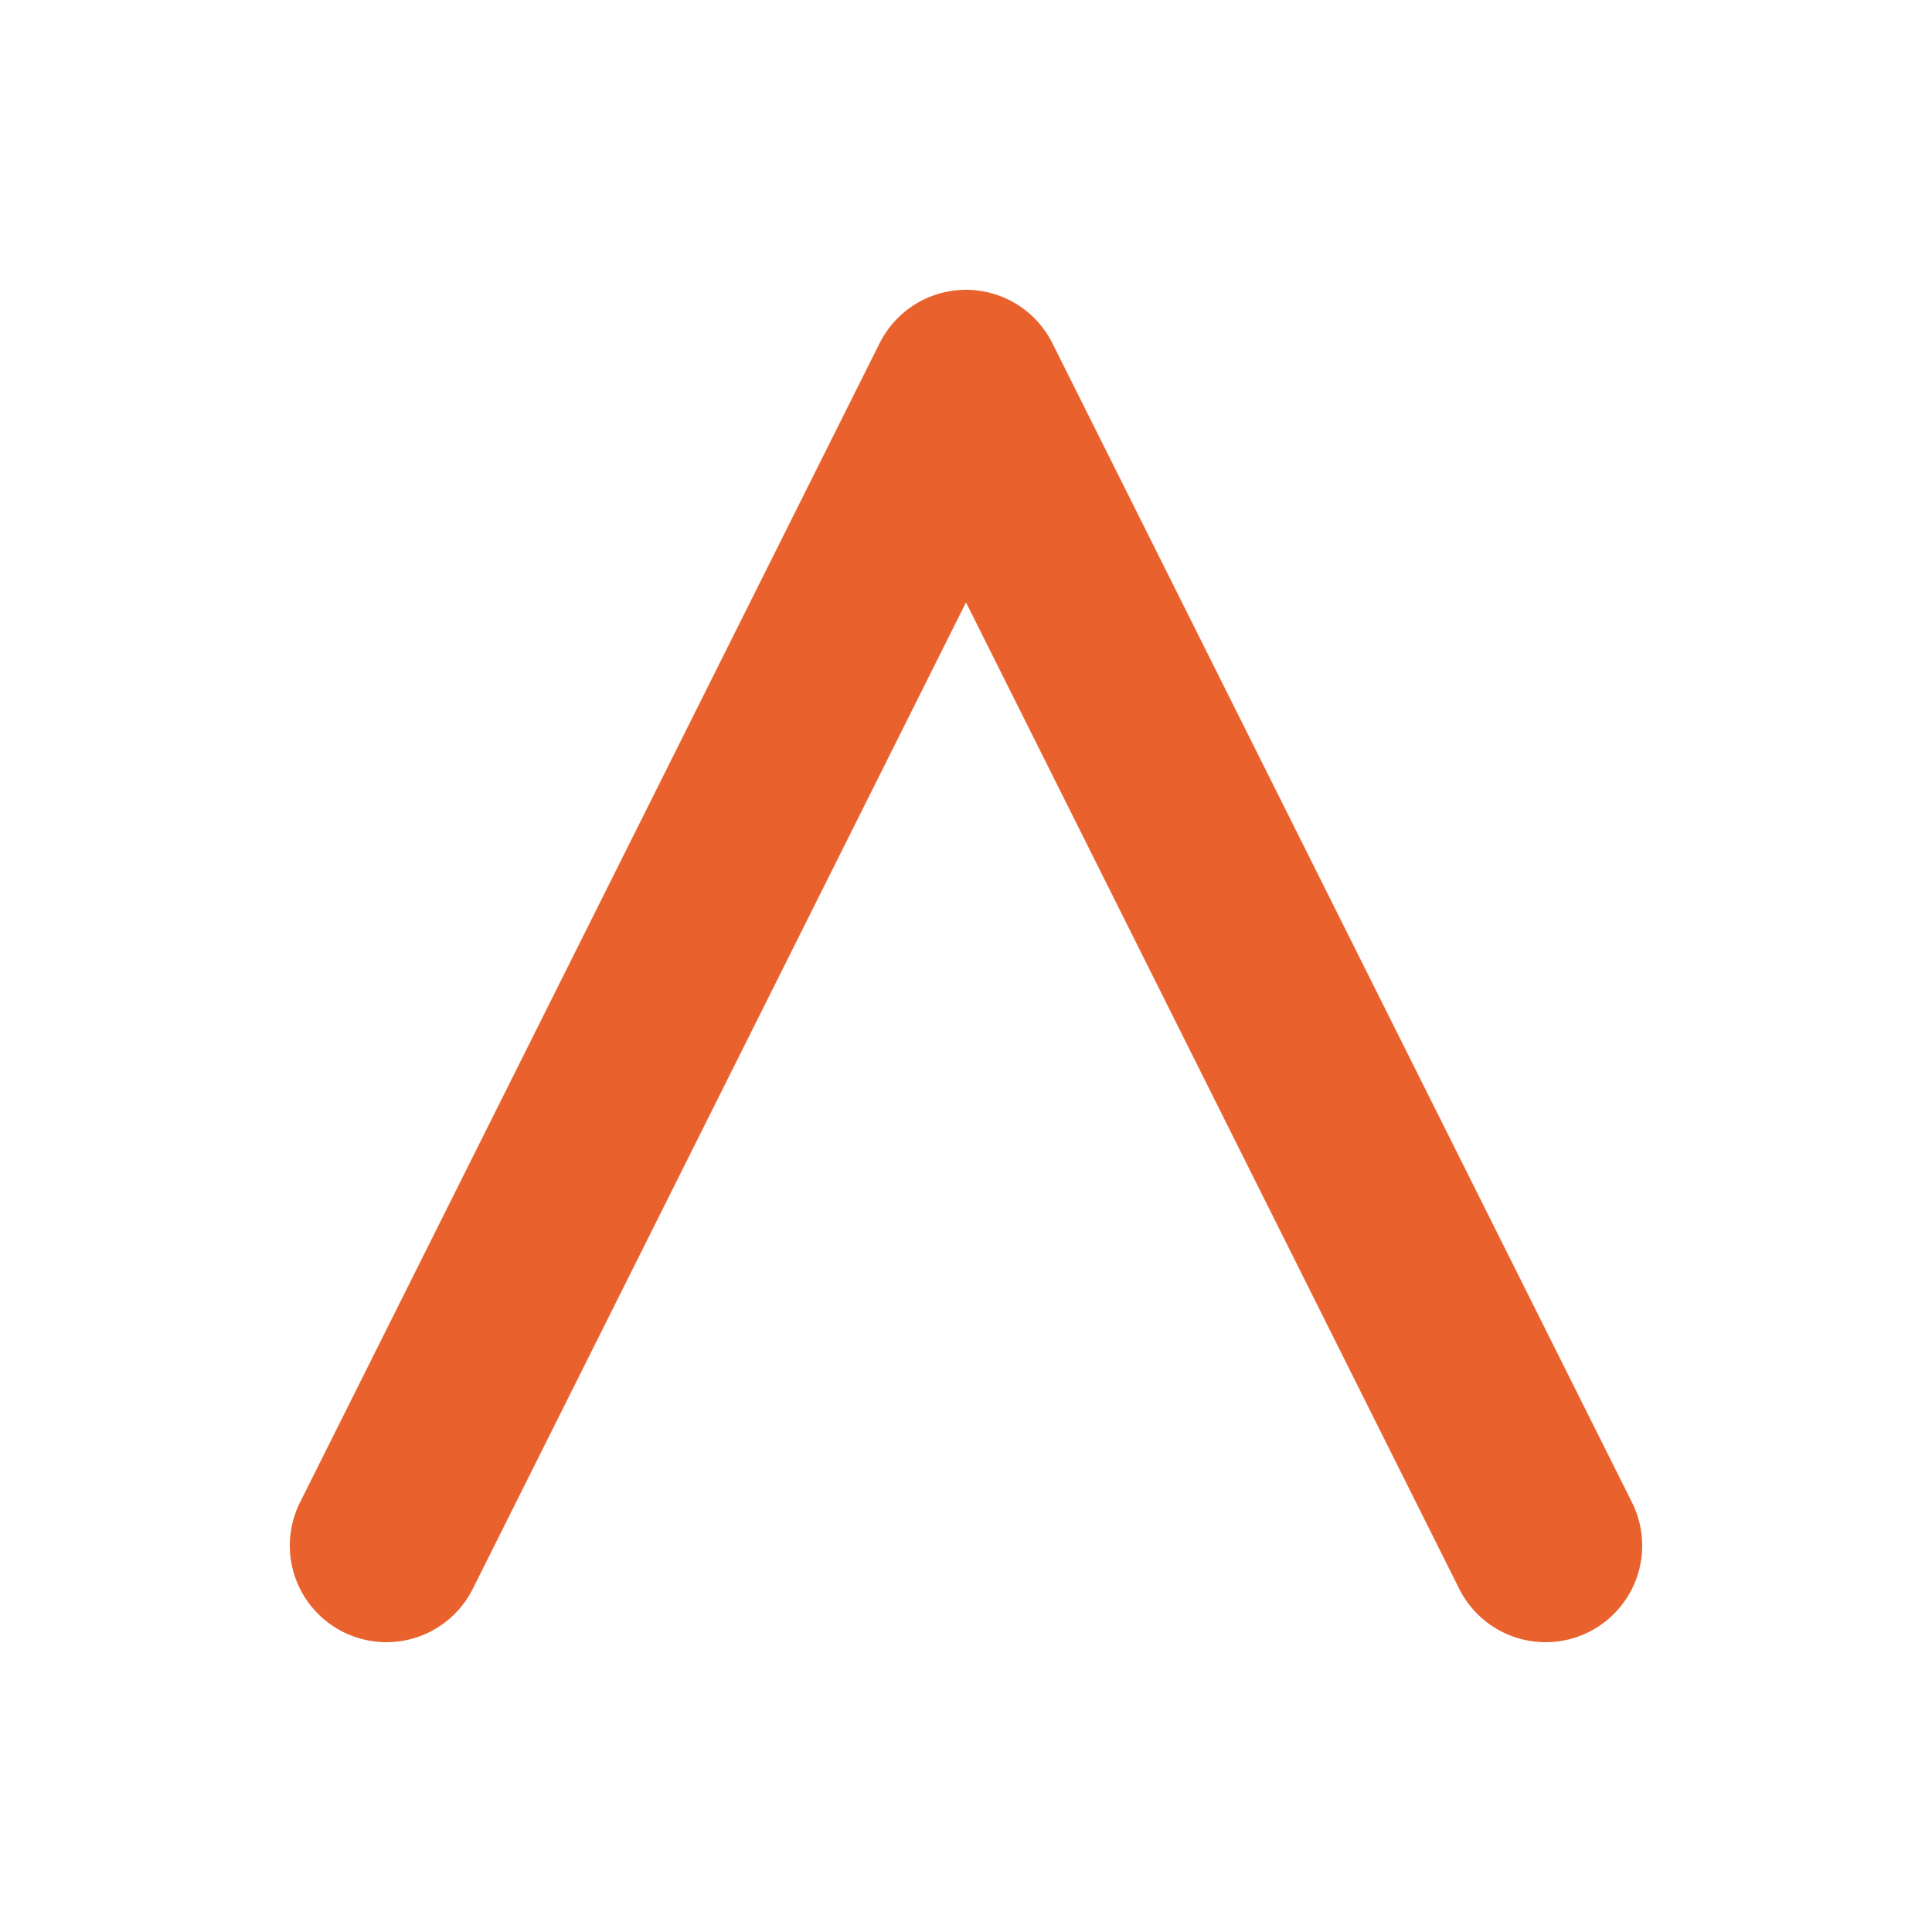
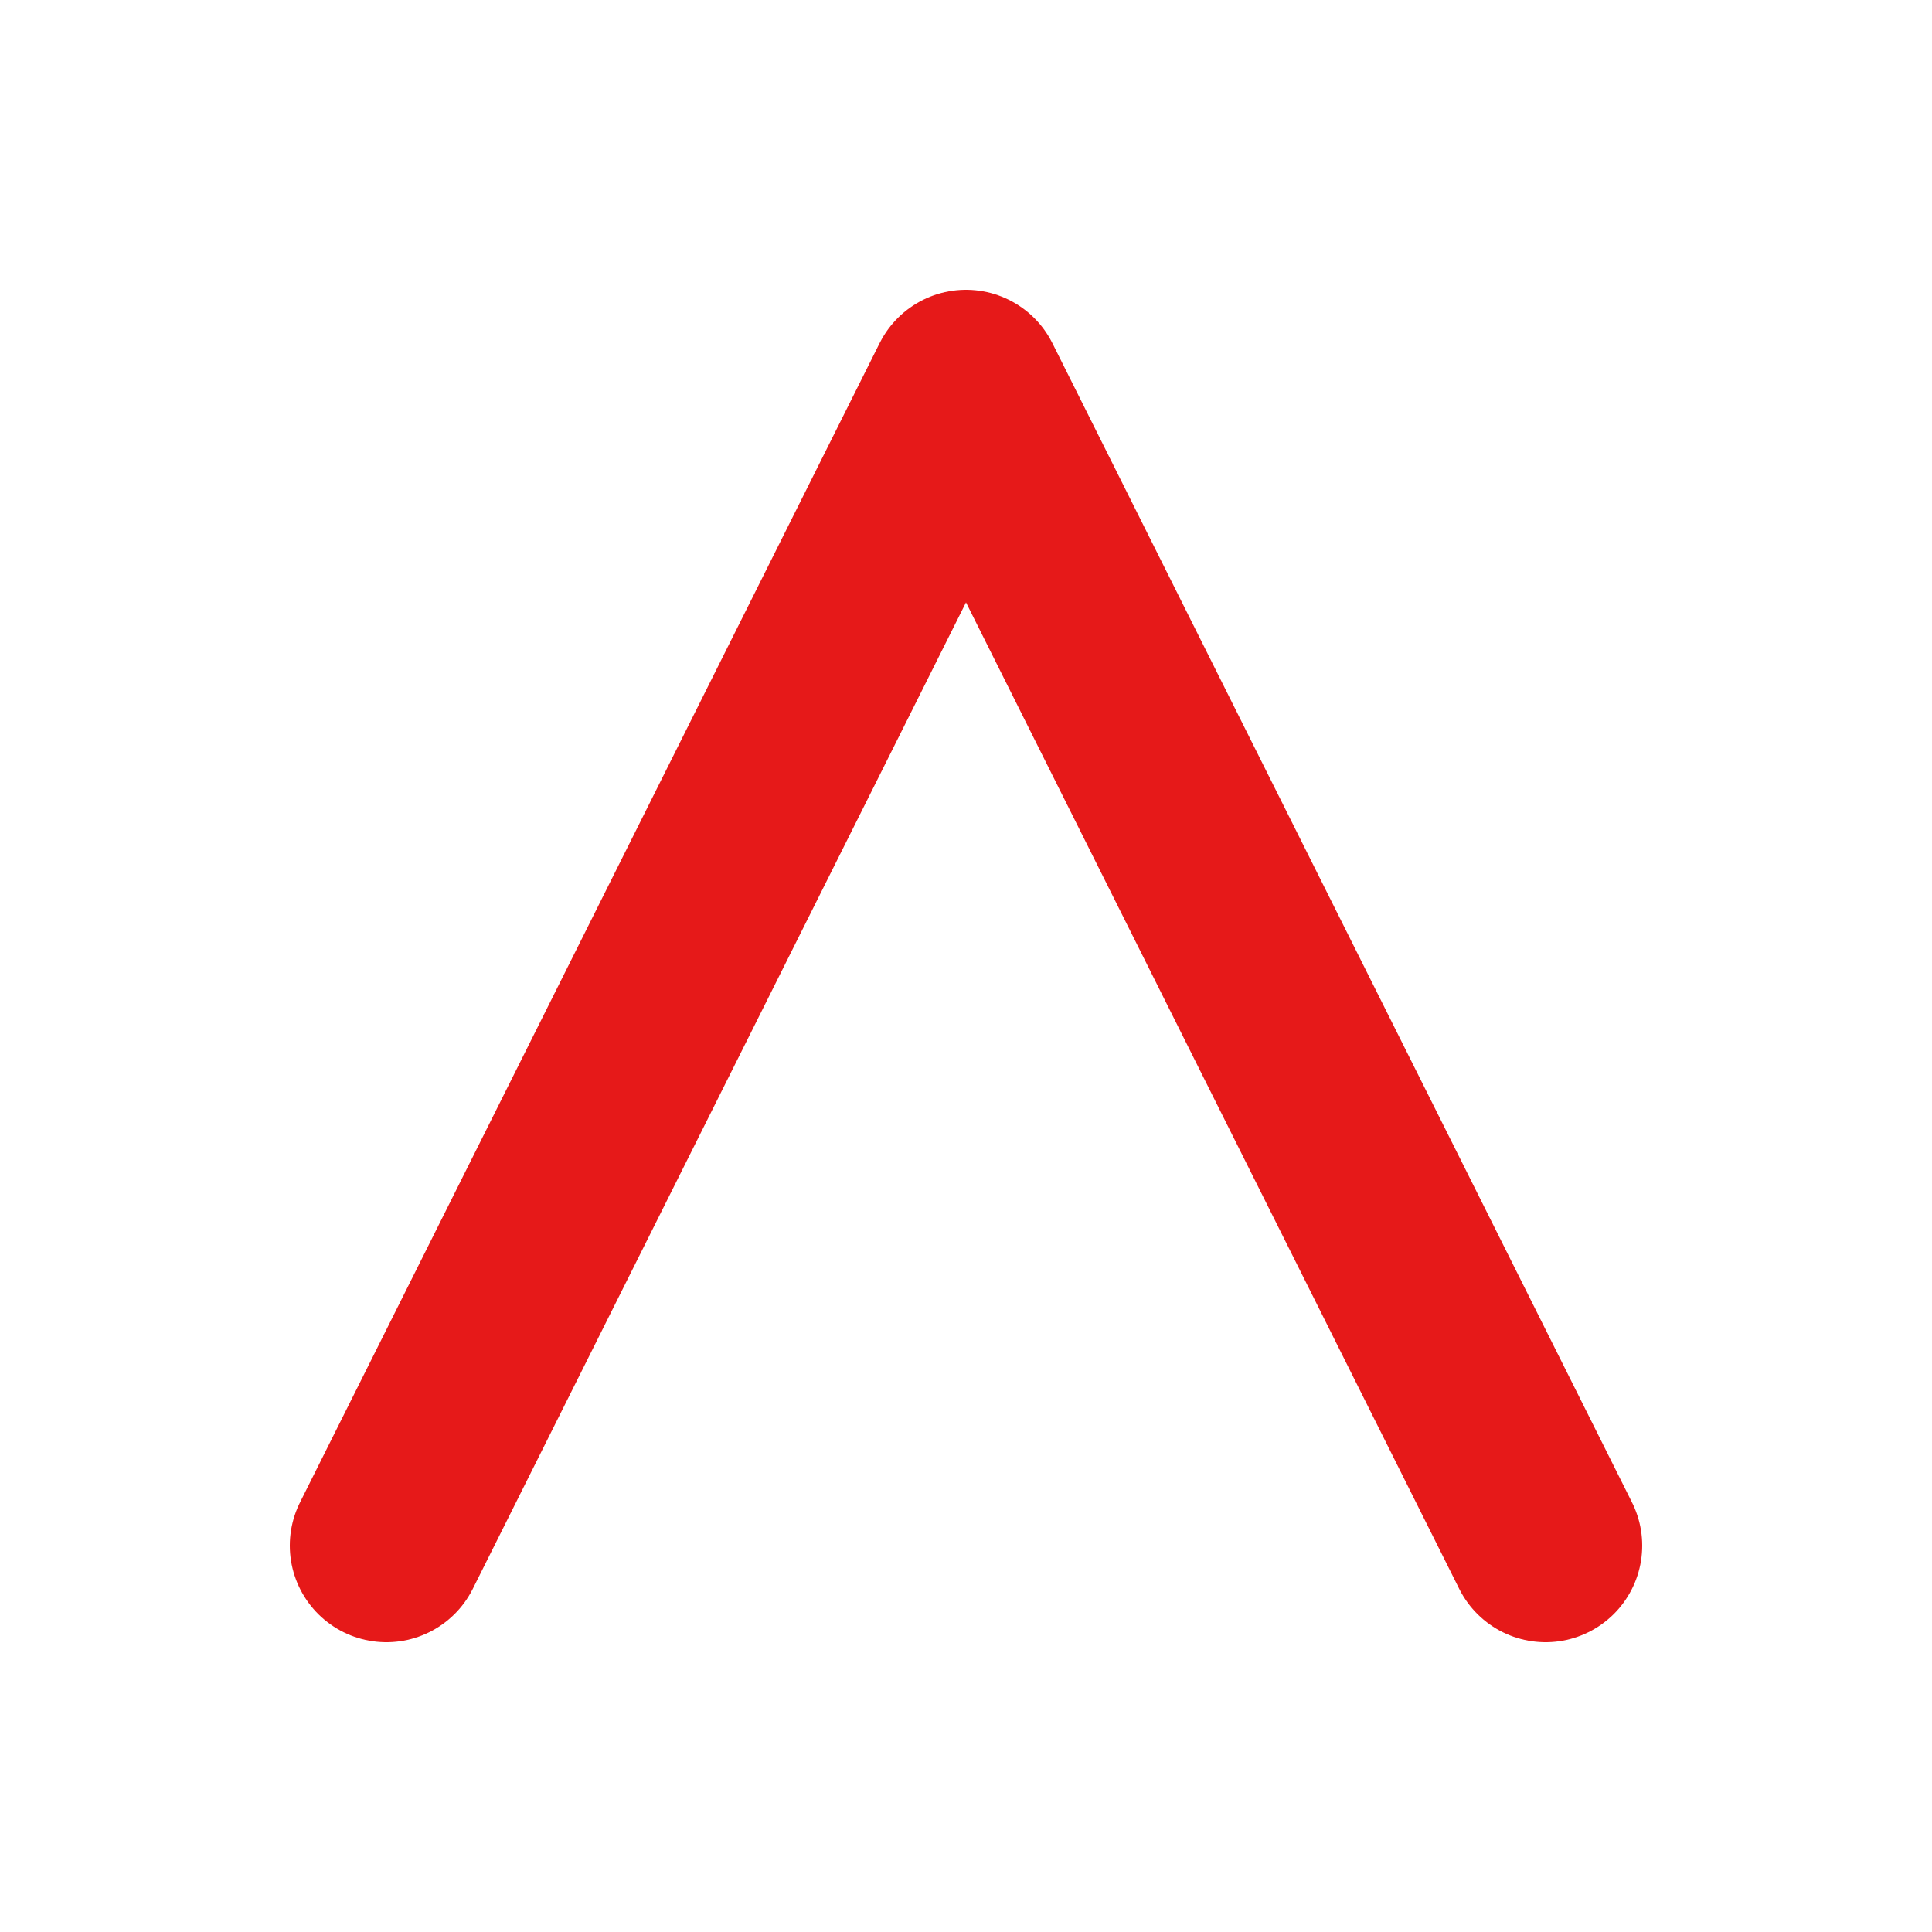
<svg xmlns="http://www.w3.org/2000/svg" viewBox="0 0 100 100">
-   <path d="M20 80 L50 20 L80 80" fill="none" stroke="#E9622E" stroke-width="10" stroke-linecap="round" stroke-linejoin="round" />
+   <path d="M20 80 L50 20 L80 80" fill="none" stroke="#E61919" stroke-width="10" stroke-linecap="round" stroke-linejoin="round" />
</svg>
